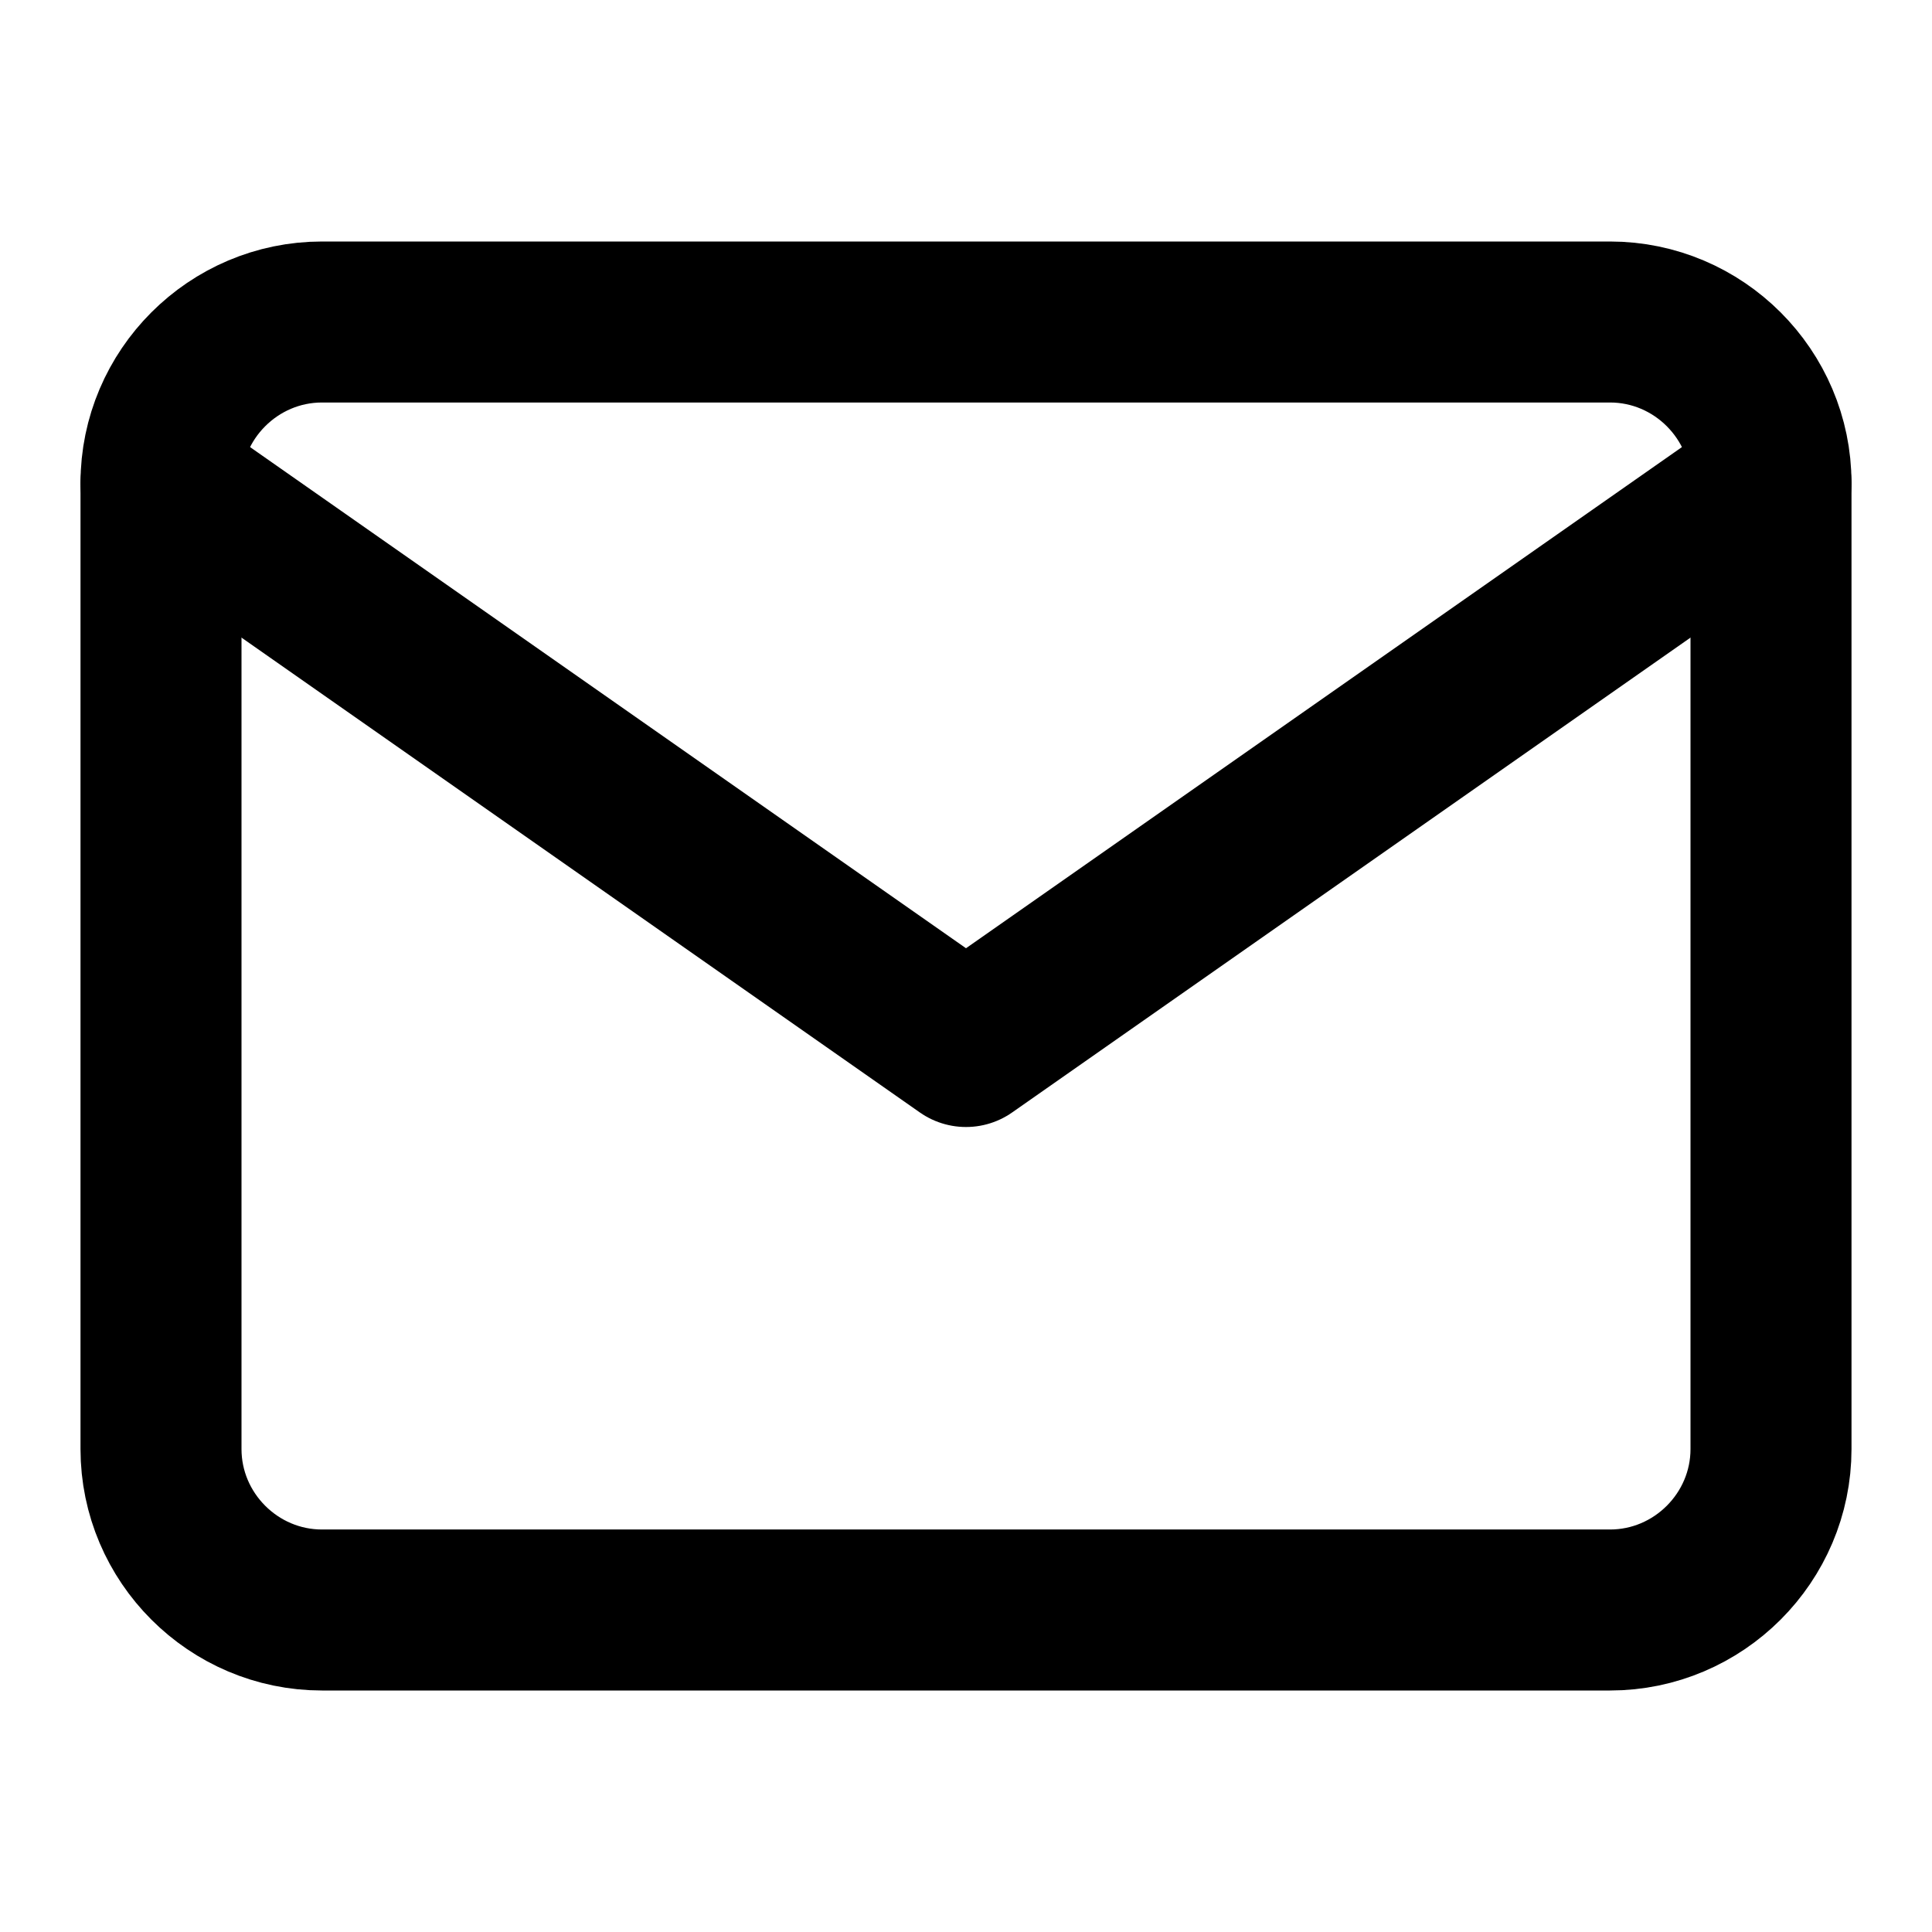
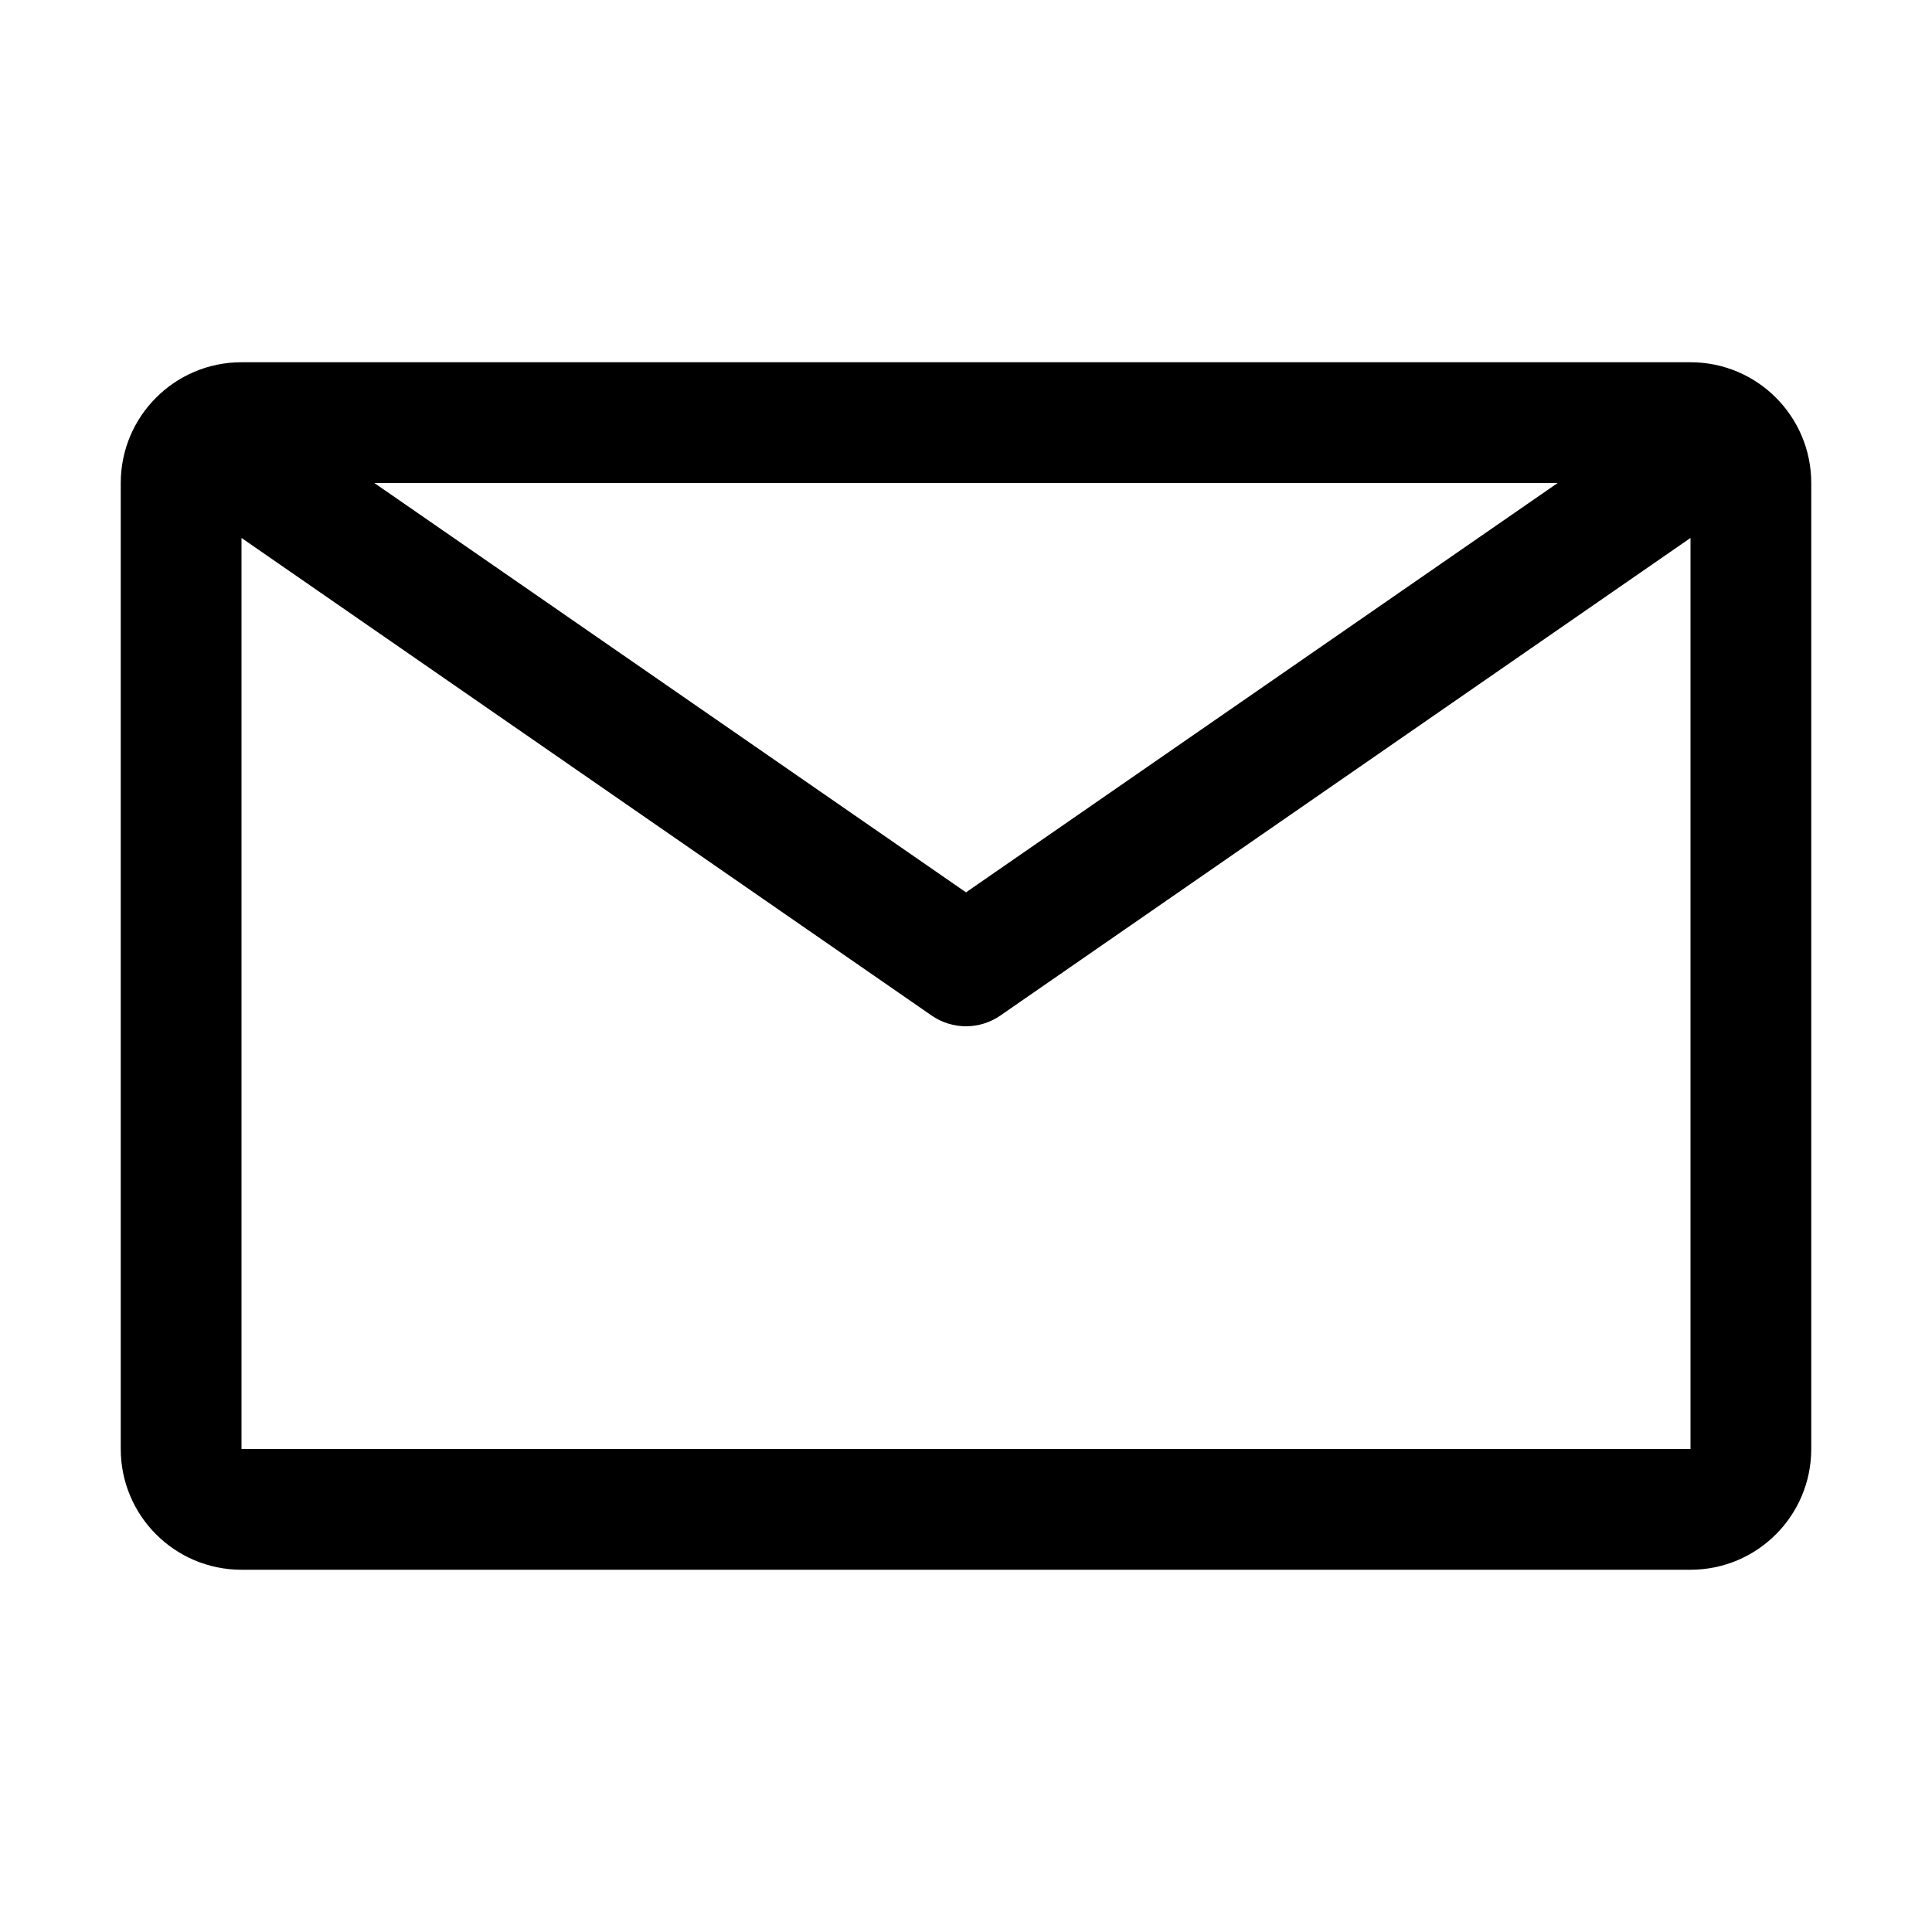
- <svg xmlns="http://www.w3.org/2000/svg" width="24" height="24" viewBox="0 0 24 24" fill="none" stroke="currentColor" stroke-width="2" stroke-linecap="round" stroke-linejoin="round">
-   <path d="M4 4h16c1.1 0 2 .9 2 2v12c0 1.1-.9 2-2 2H4c-1.1 0-2-.9-2-2V6c0-1.1.9-2 2-2z" />
-   <polyline points="22,6 12,13 2,6" />
+ <svg xmlns="http://www.w3.org/2000/svg" id="icon" viewBox="0 0 32 32">
+   <defs>
+     <style>.cls-1{fill:none;}</style>
+   </defs>
+   <path d="M28,6H4A2,2,0,0,0,2,8V24a2,2,0,0,0,2,2H28a2,2,0,0,0,2-2V8A2,2,0,0,0,28,6ZM25.8,8,16,14.78,6.2,8ZM4,24V8.91l11.43,7.91a1,1,0,0,0,1.14,0L28,8.91V24Z" transform="translate(0)" />
+   <rect id="_Transparent_Rectangle_" data-name="&lt;Transparent Rectangle&gt;" class="cls-1" width="32" height="32" />
</svg>
